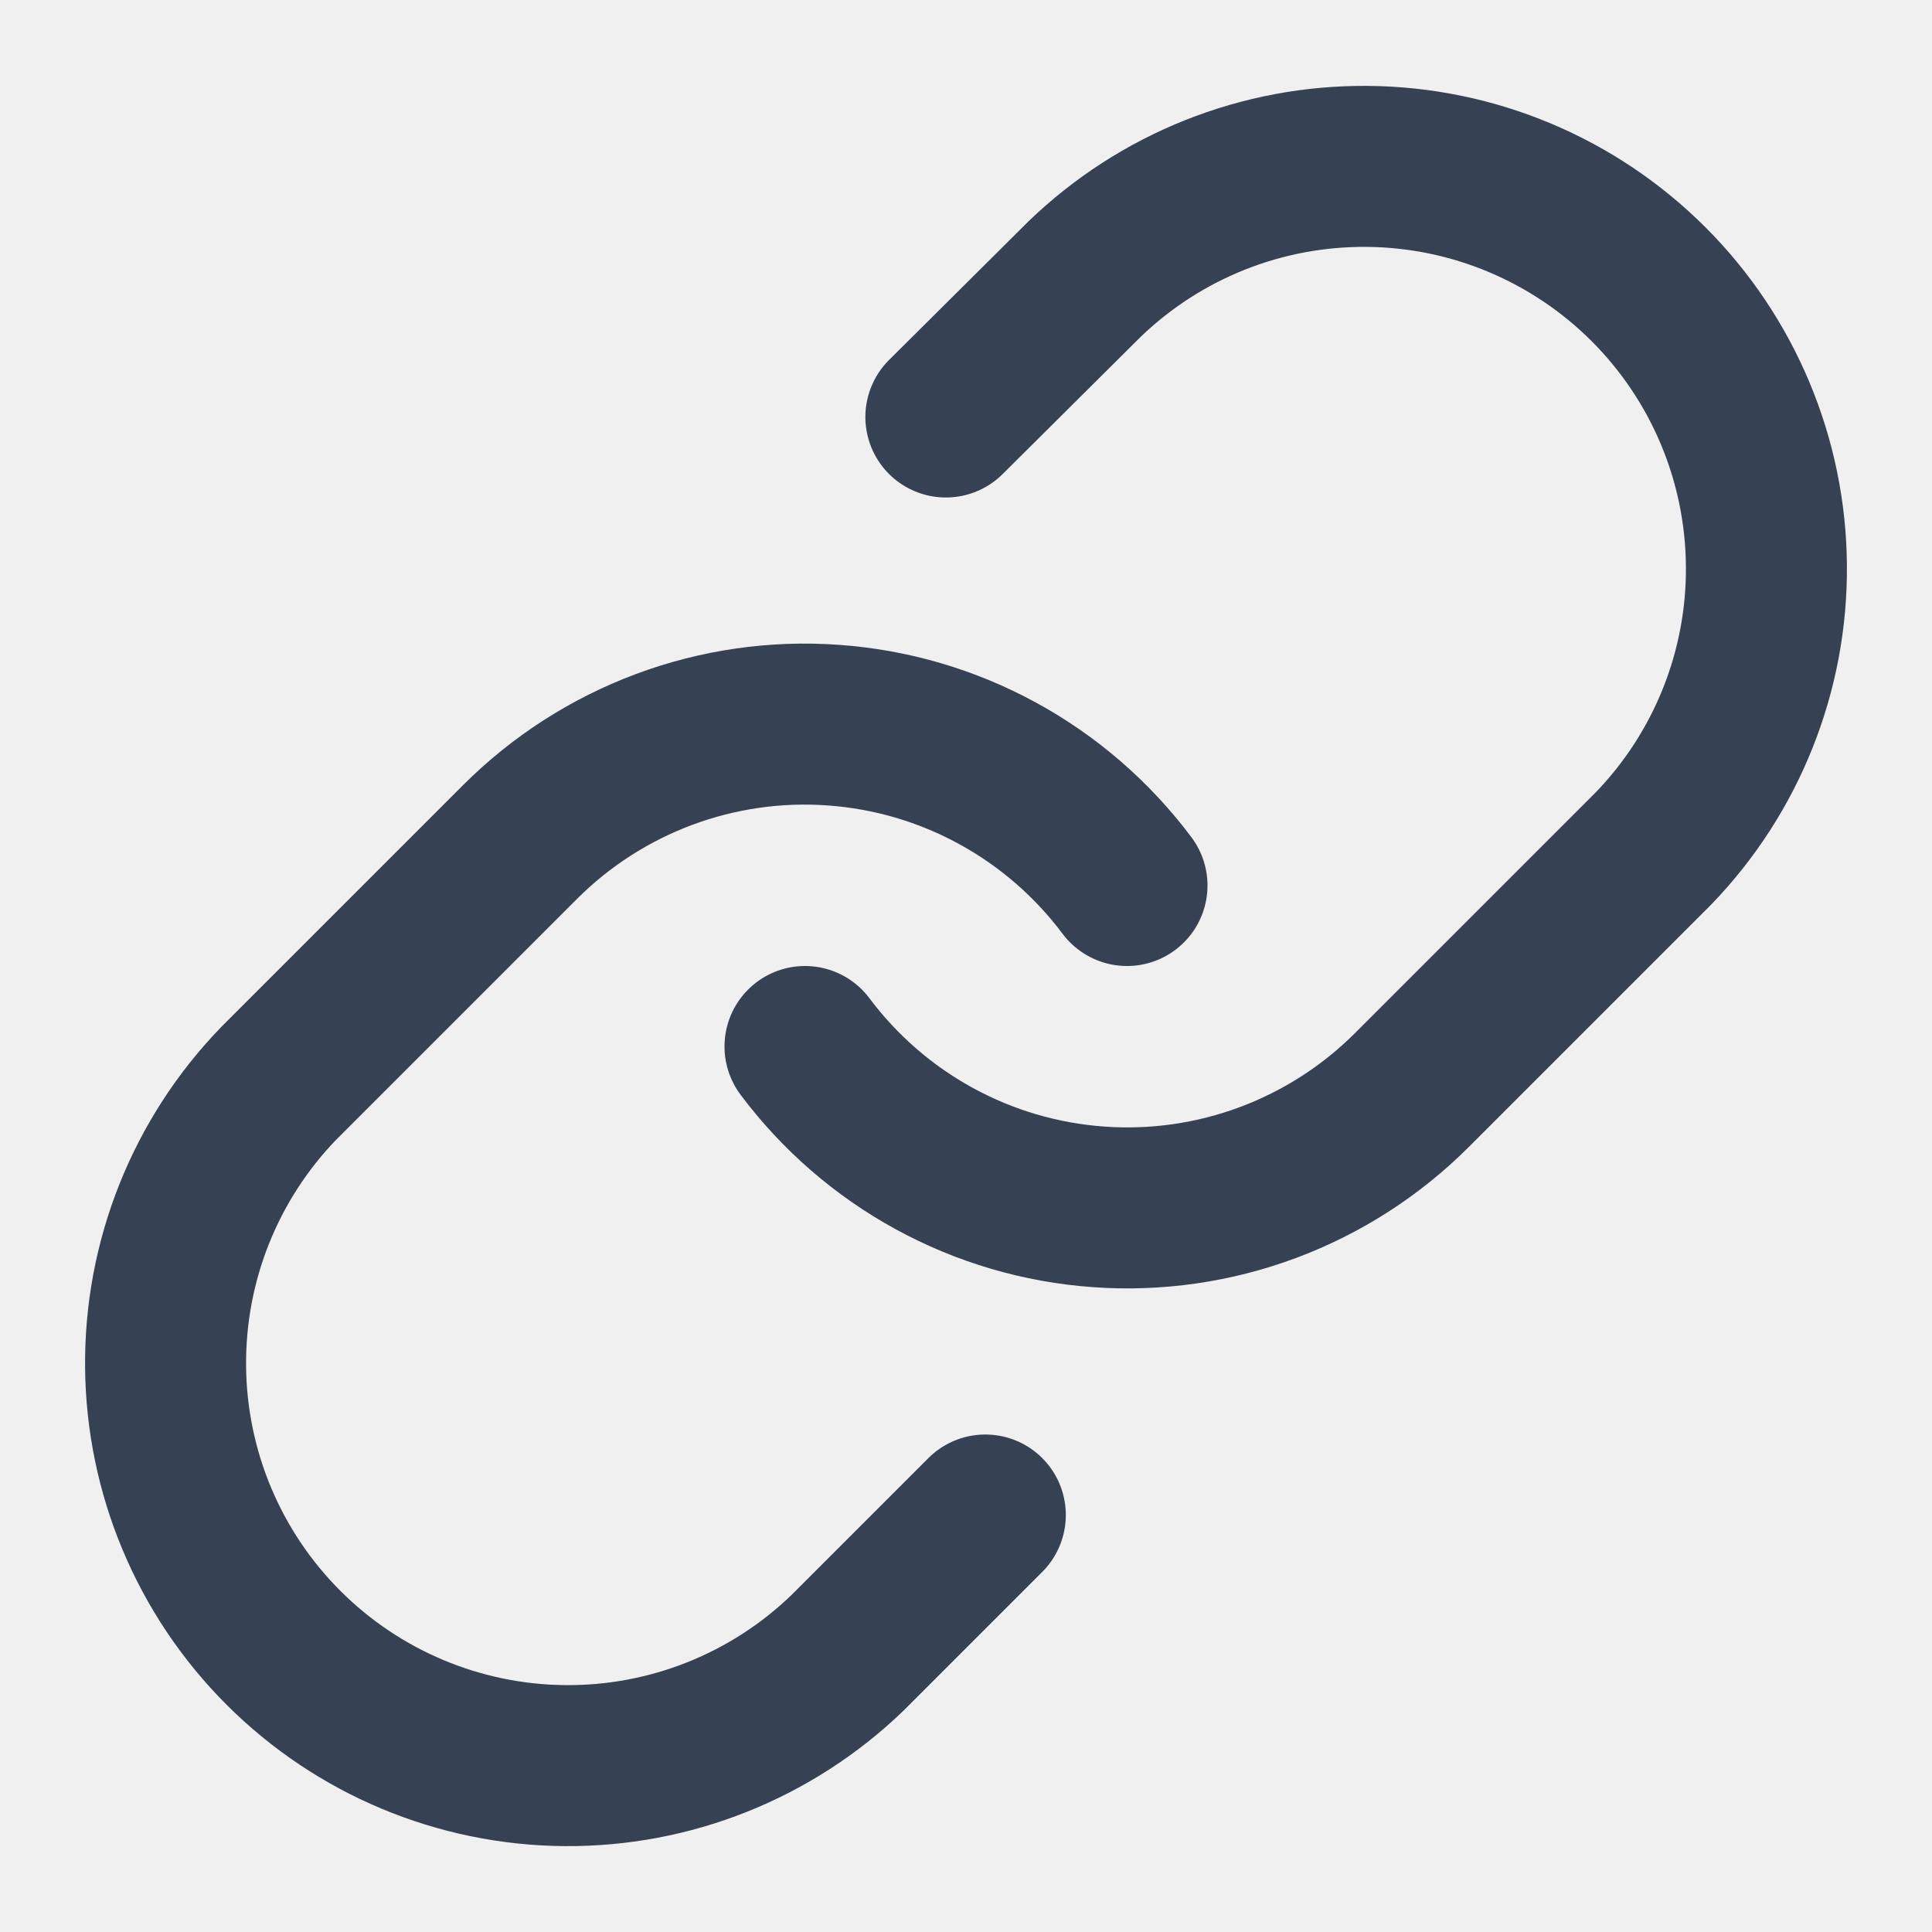
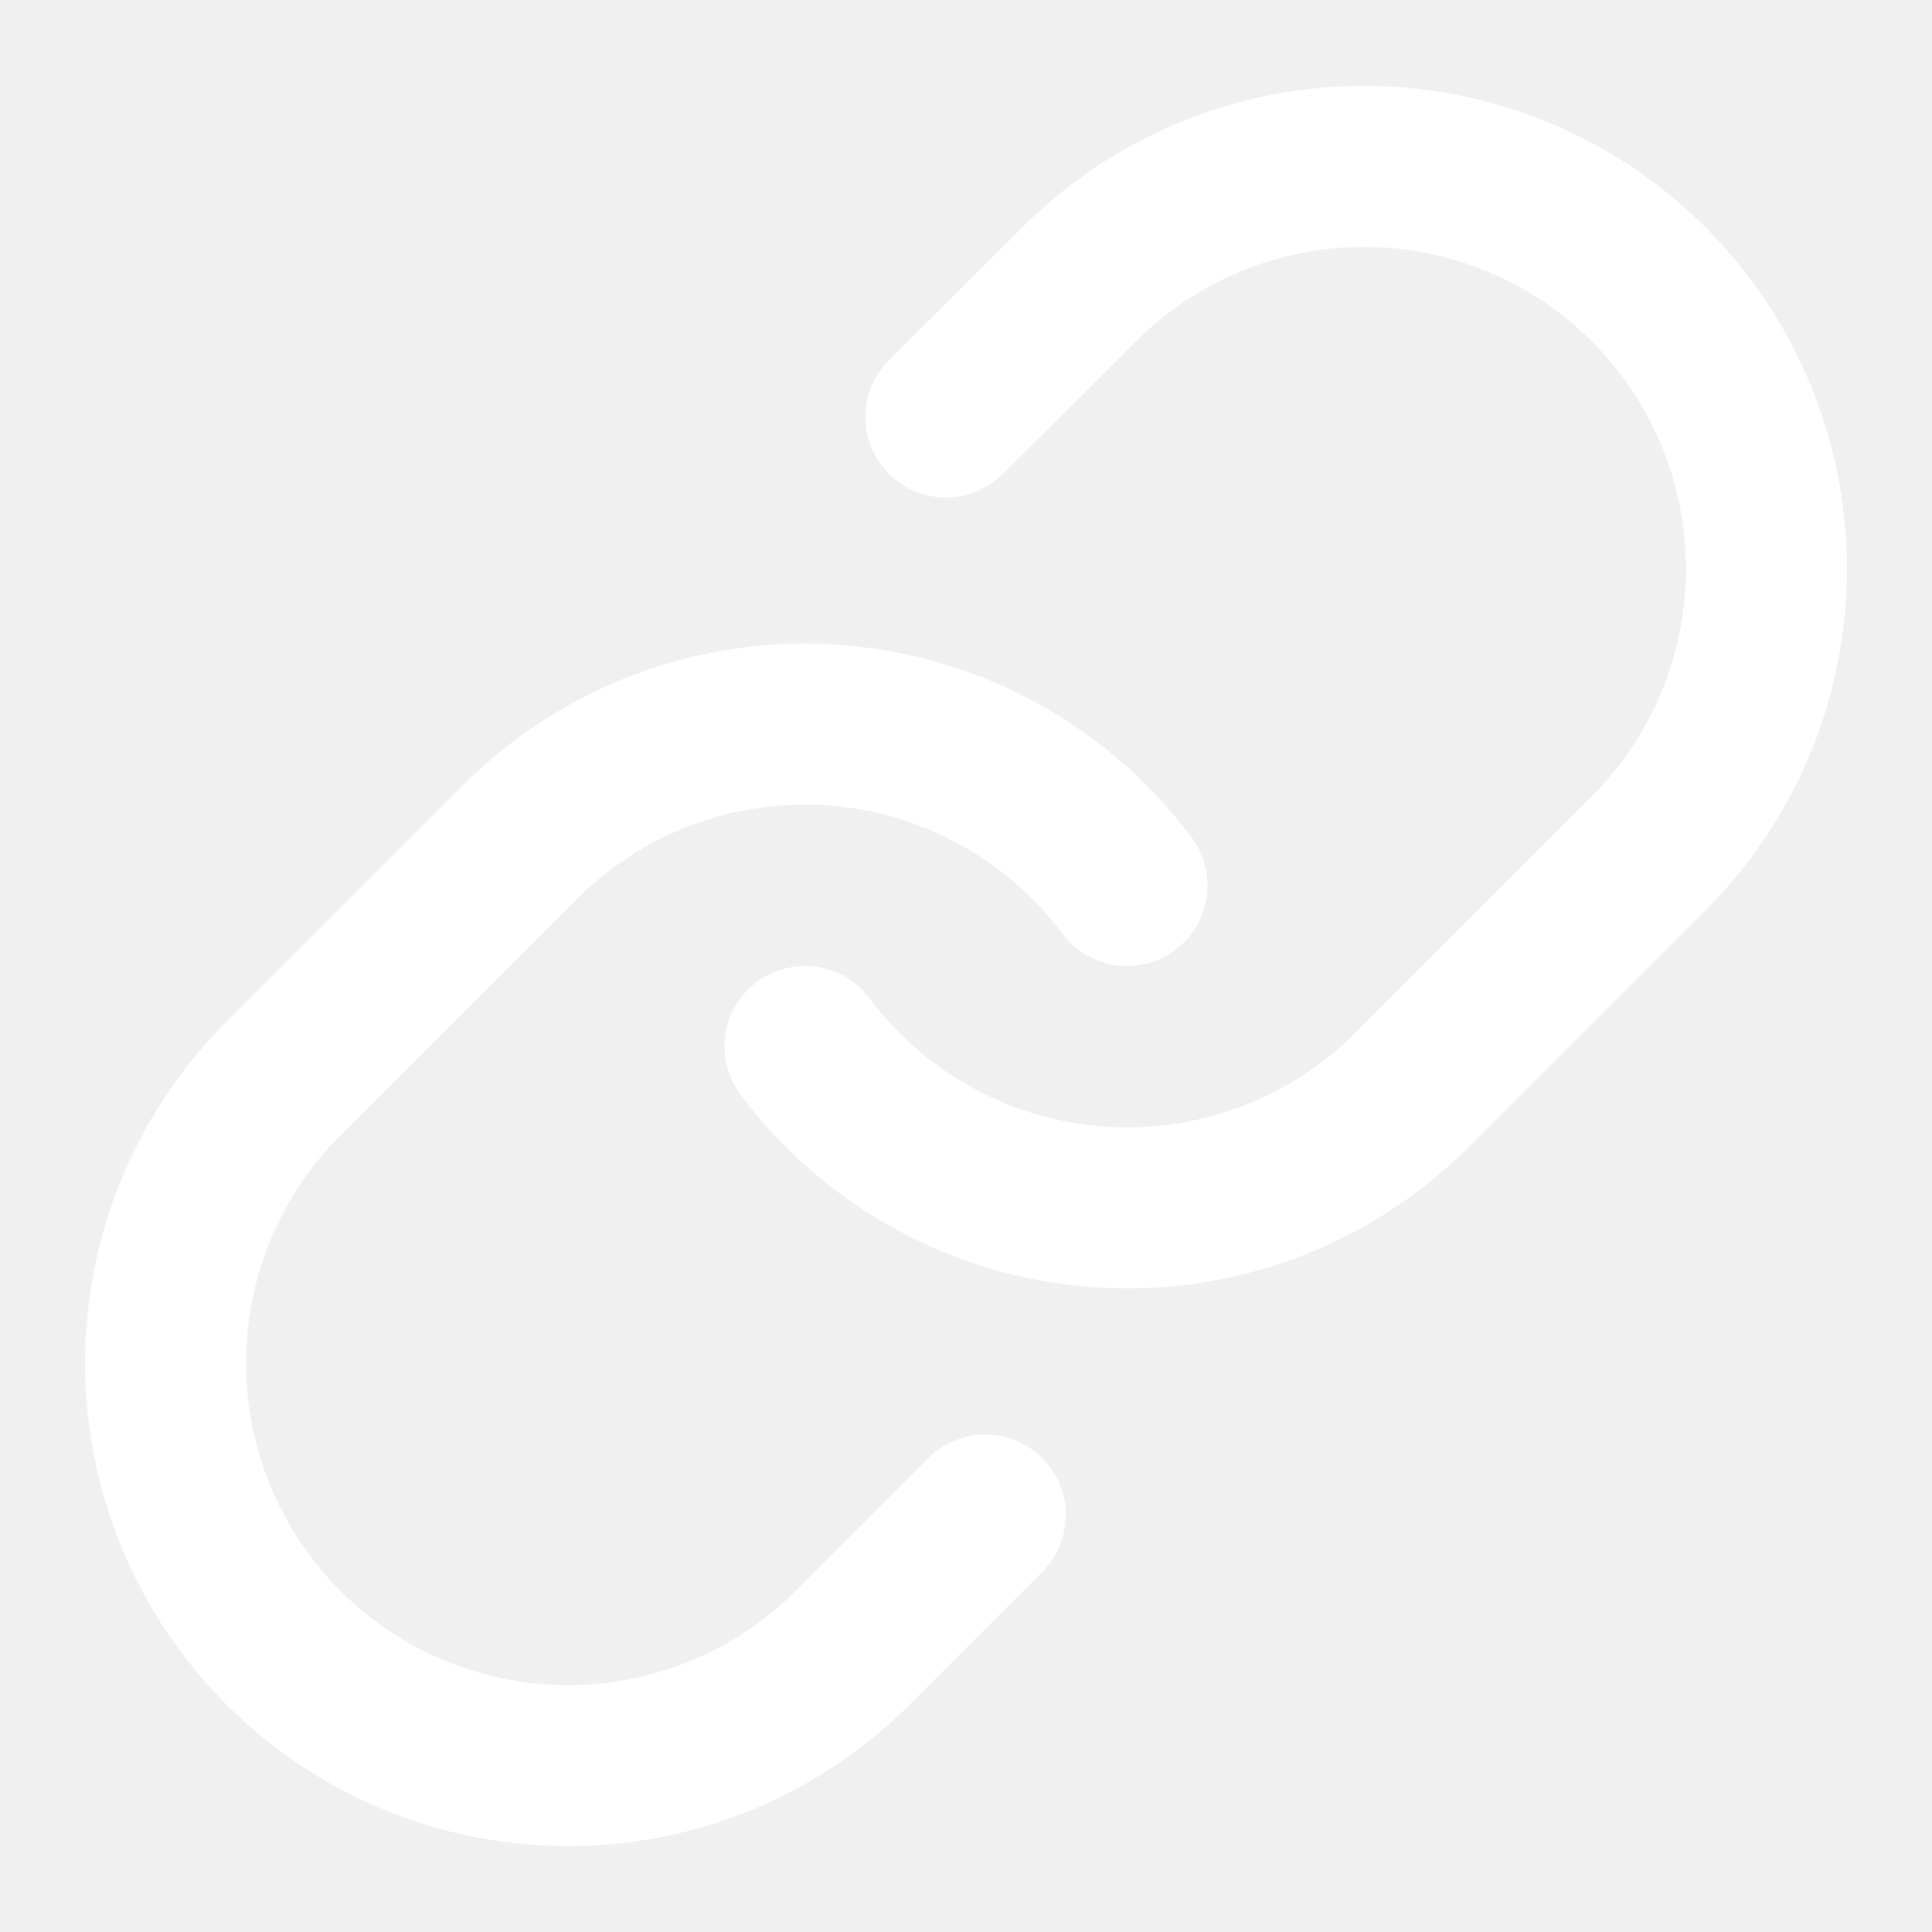
<svg xmlns="http://www.w3.org/2000/svg" preserveAspectRatio="none" overflow="visible" style="display: block;" width="24" height="24" viewBox="0 0 24 24" fill="none">
  <g id="SVG">
-     <path id="Vector" d="M10 13C10.43 13.574 10.977 14.049 11.607 14.393C12.236 14.737 12.931 14.941 13.647 14.992C14.362 15.044 15.08 14.94 15.751 14.69C16.423 14.439 17.033 14.047 17.54 13.54L20.54 10.54C21.451 9.597 21.955 8.334 21.943 7.023C21.932 5.712 21.406 4.458 20.479 3.531C19.552 2.604 18.298 2.078 16.987 2.067C15.676 2.055 14.413 2.559 13.47 3.47L11.75 5.18" stroke="#364153" stroke-width="2" stroke-linecap="round" stroke-linejoin="round" />
-     <path id="Vector_2" d="M14 11C13.57 10.426 13.023 9.951 12.393 9.607C11.764 9.263 11.069 9.059 10.353 9.008C9.638 8.956 8.92 9.06 8.249 9.31C7.577 9.561 6.967 9.953 6.46 10.46L3.46 13.46C2.549 14.403 2.045 15.666 2.057 16.977C2.068 18.288 2.594 19.542 3.521 20.469C4.448 21.396 5.702 21.922 7.013 21.933C8.324 21.945 9.587 21.441 10.53 20.53L12.24 18.82" stroke="#364153" stroke-width="2" stroke-linecap="round" stroke-linejoin="round" />
+     <path id="Vector" d="M10 13C10.43 13.574 10.977 14.049 11.607 14.393C12.236 14.737 12.931 14.941 13.647 14.992C14.362 15.044 15.08 14.94 15.751 14.69C16.423 14.439 17.033 14.047 17.54 13.54L20.54 10.54C21.451 9.597 21.955 8.334 21.943 7.023C21.932 5.712 21.406 4.458 20.479 3.531C19.552 2.604 18.298 2.078 16.987 2.067C15.676 2.055 14.413 2.559 13.47 3.47L11.75 5.18" stroke="white" stroke-width="2" stroke-linecap="round" stroke-linejoin="round" />
+     <path id="Vector_2" d="M14 11C13.57 10.426 13.023 9.951 12.393 9.607C11.764 9.263 11.069 9.059 10.353 9.008C9.638 8.956 8.92 9.06 8.249 9.31C7.577 9.561 6.967 9.953 6.46 10.46L3.46 13.46C2.549 14.403 2.045 15.666 2.057 16.977C2.068 18.288 2.594 19.542 3.521 20.469C4.448 21.396 5.702 21.922 7.013 21.933C8.324 21.945 9.587 21.441 10.53 20.53L12.24 18.82" stroke="white" stroke-width="2" stroke-linecap="round" stroke-linejoin="round" />
  </g>
</svg>
